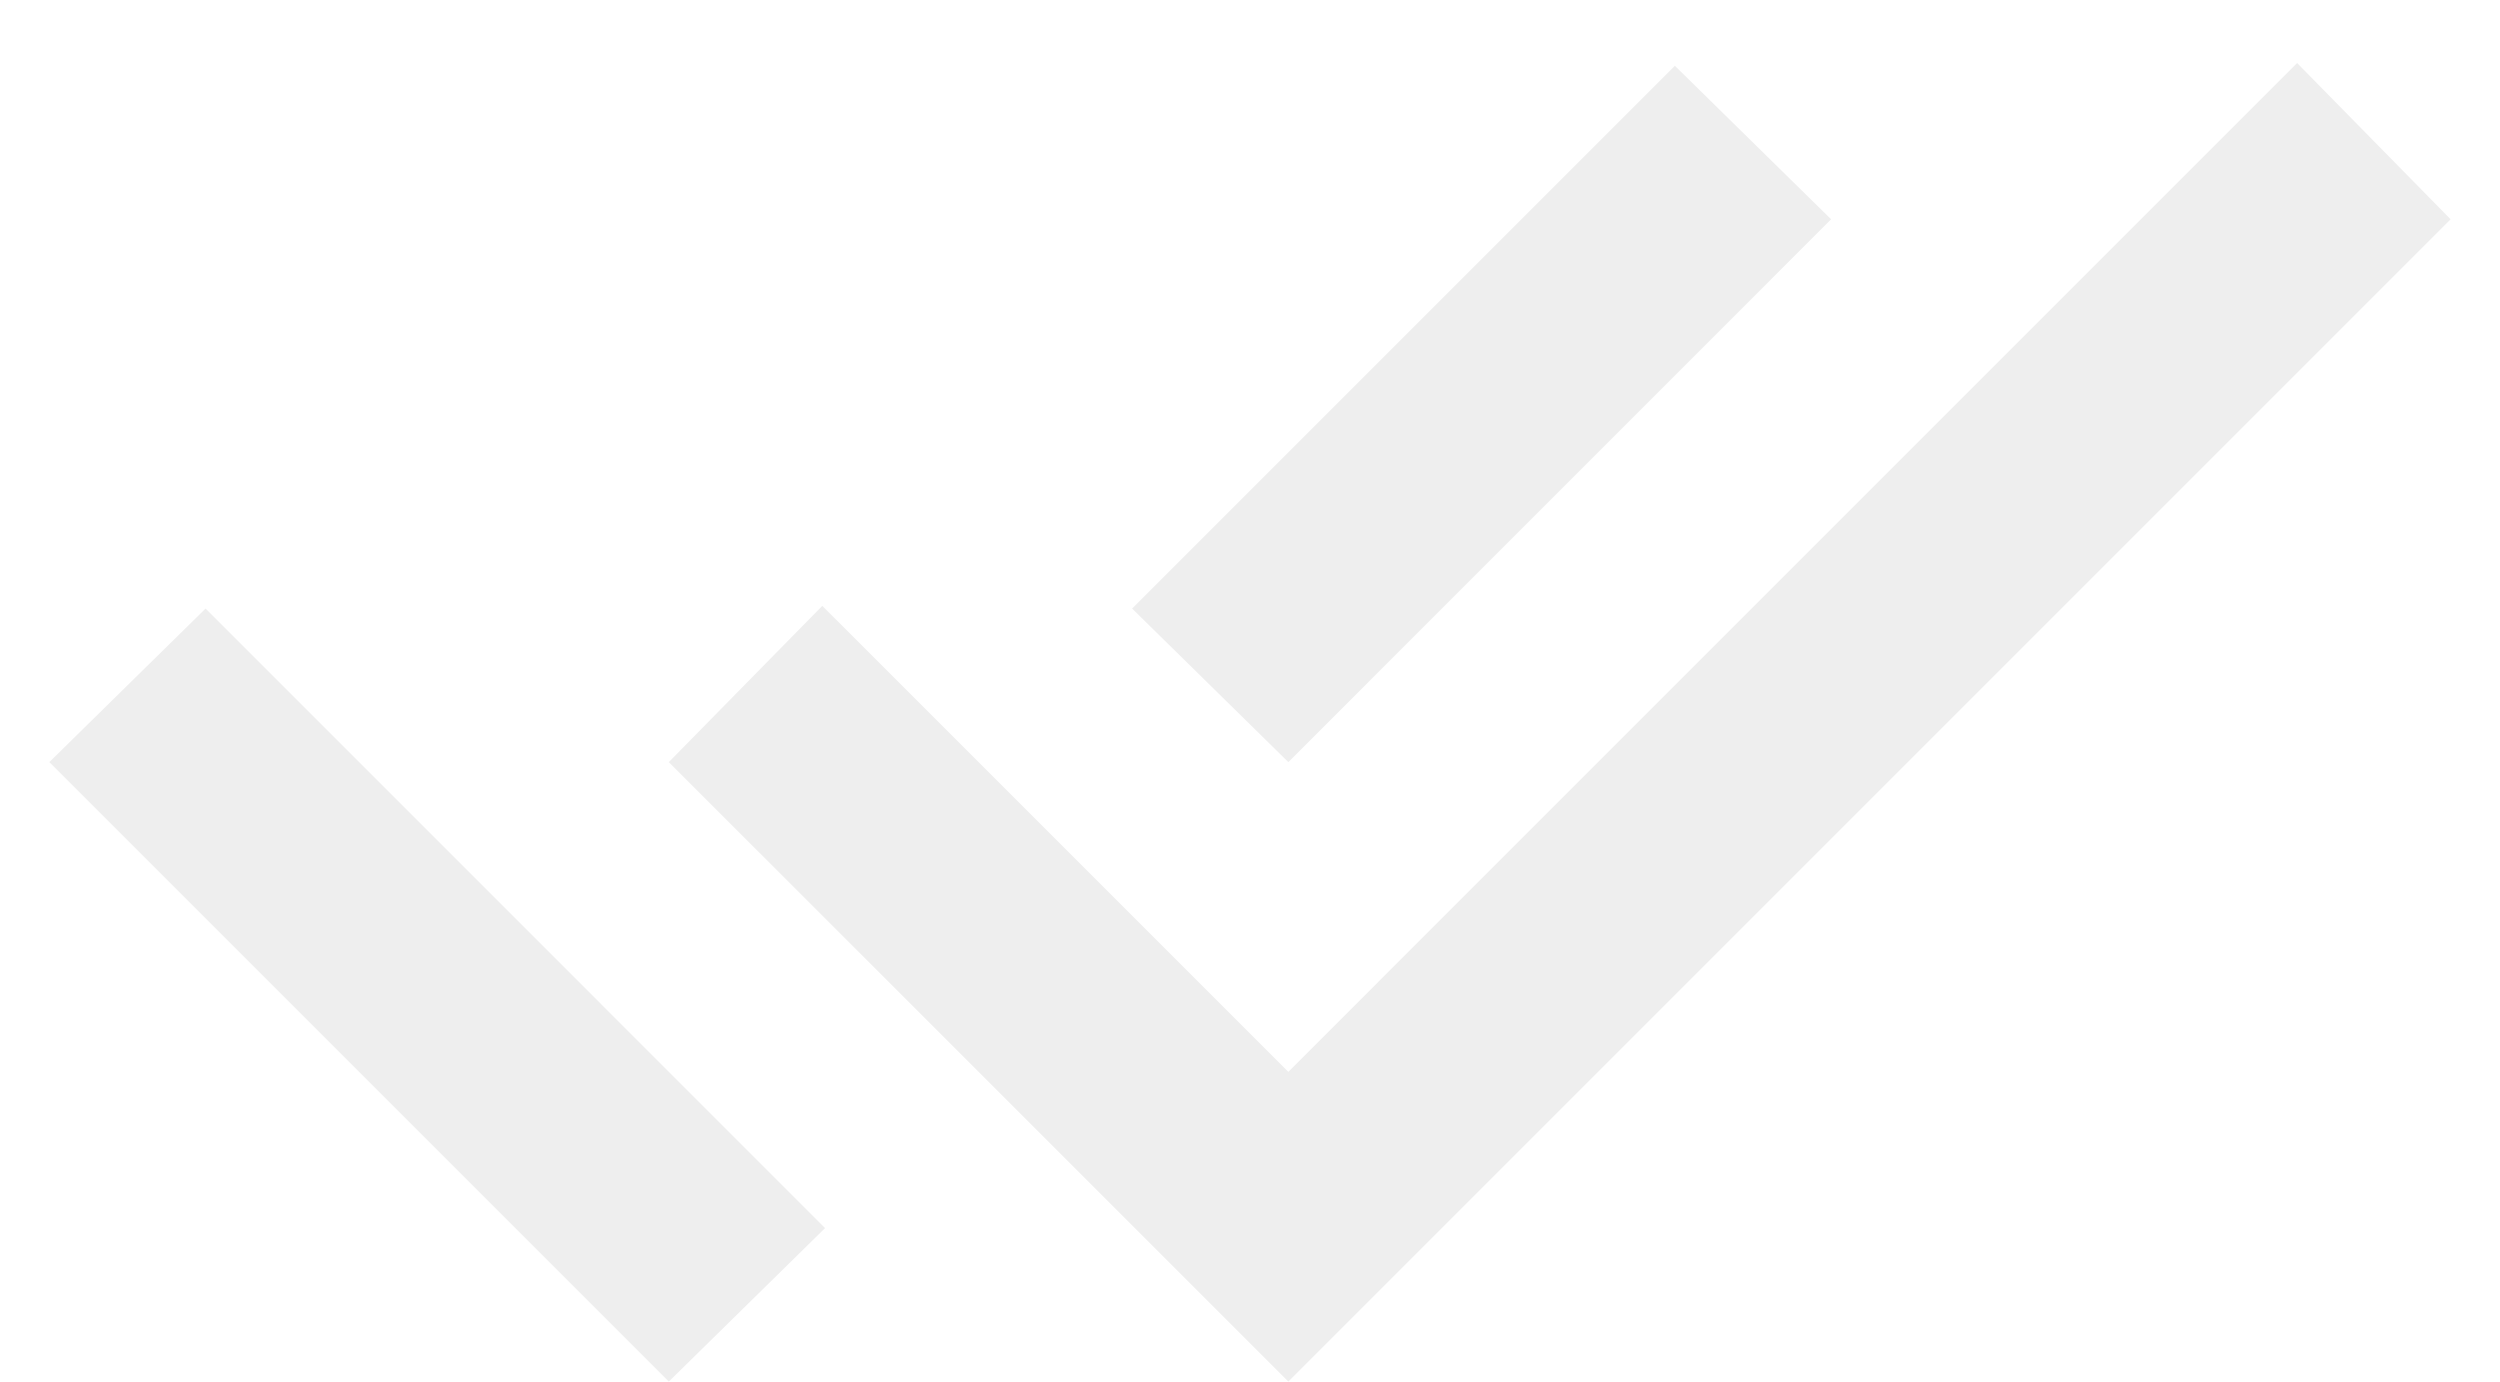
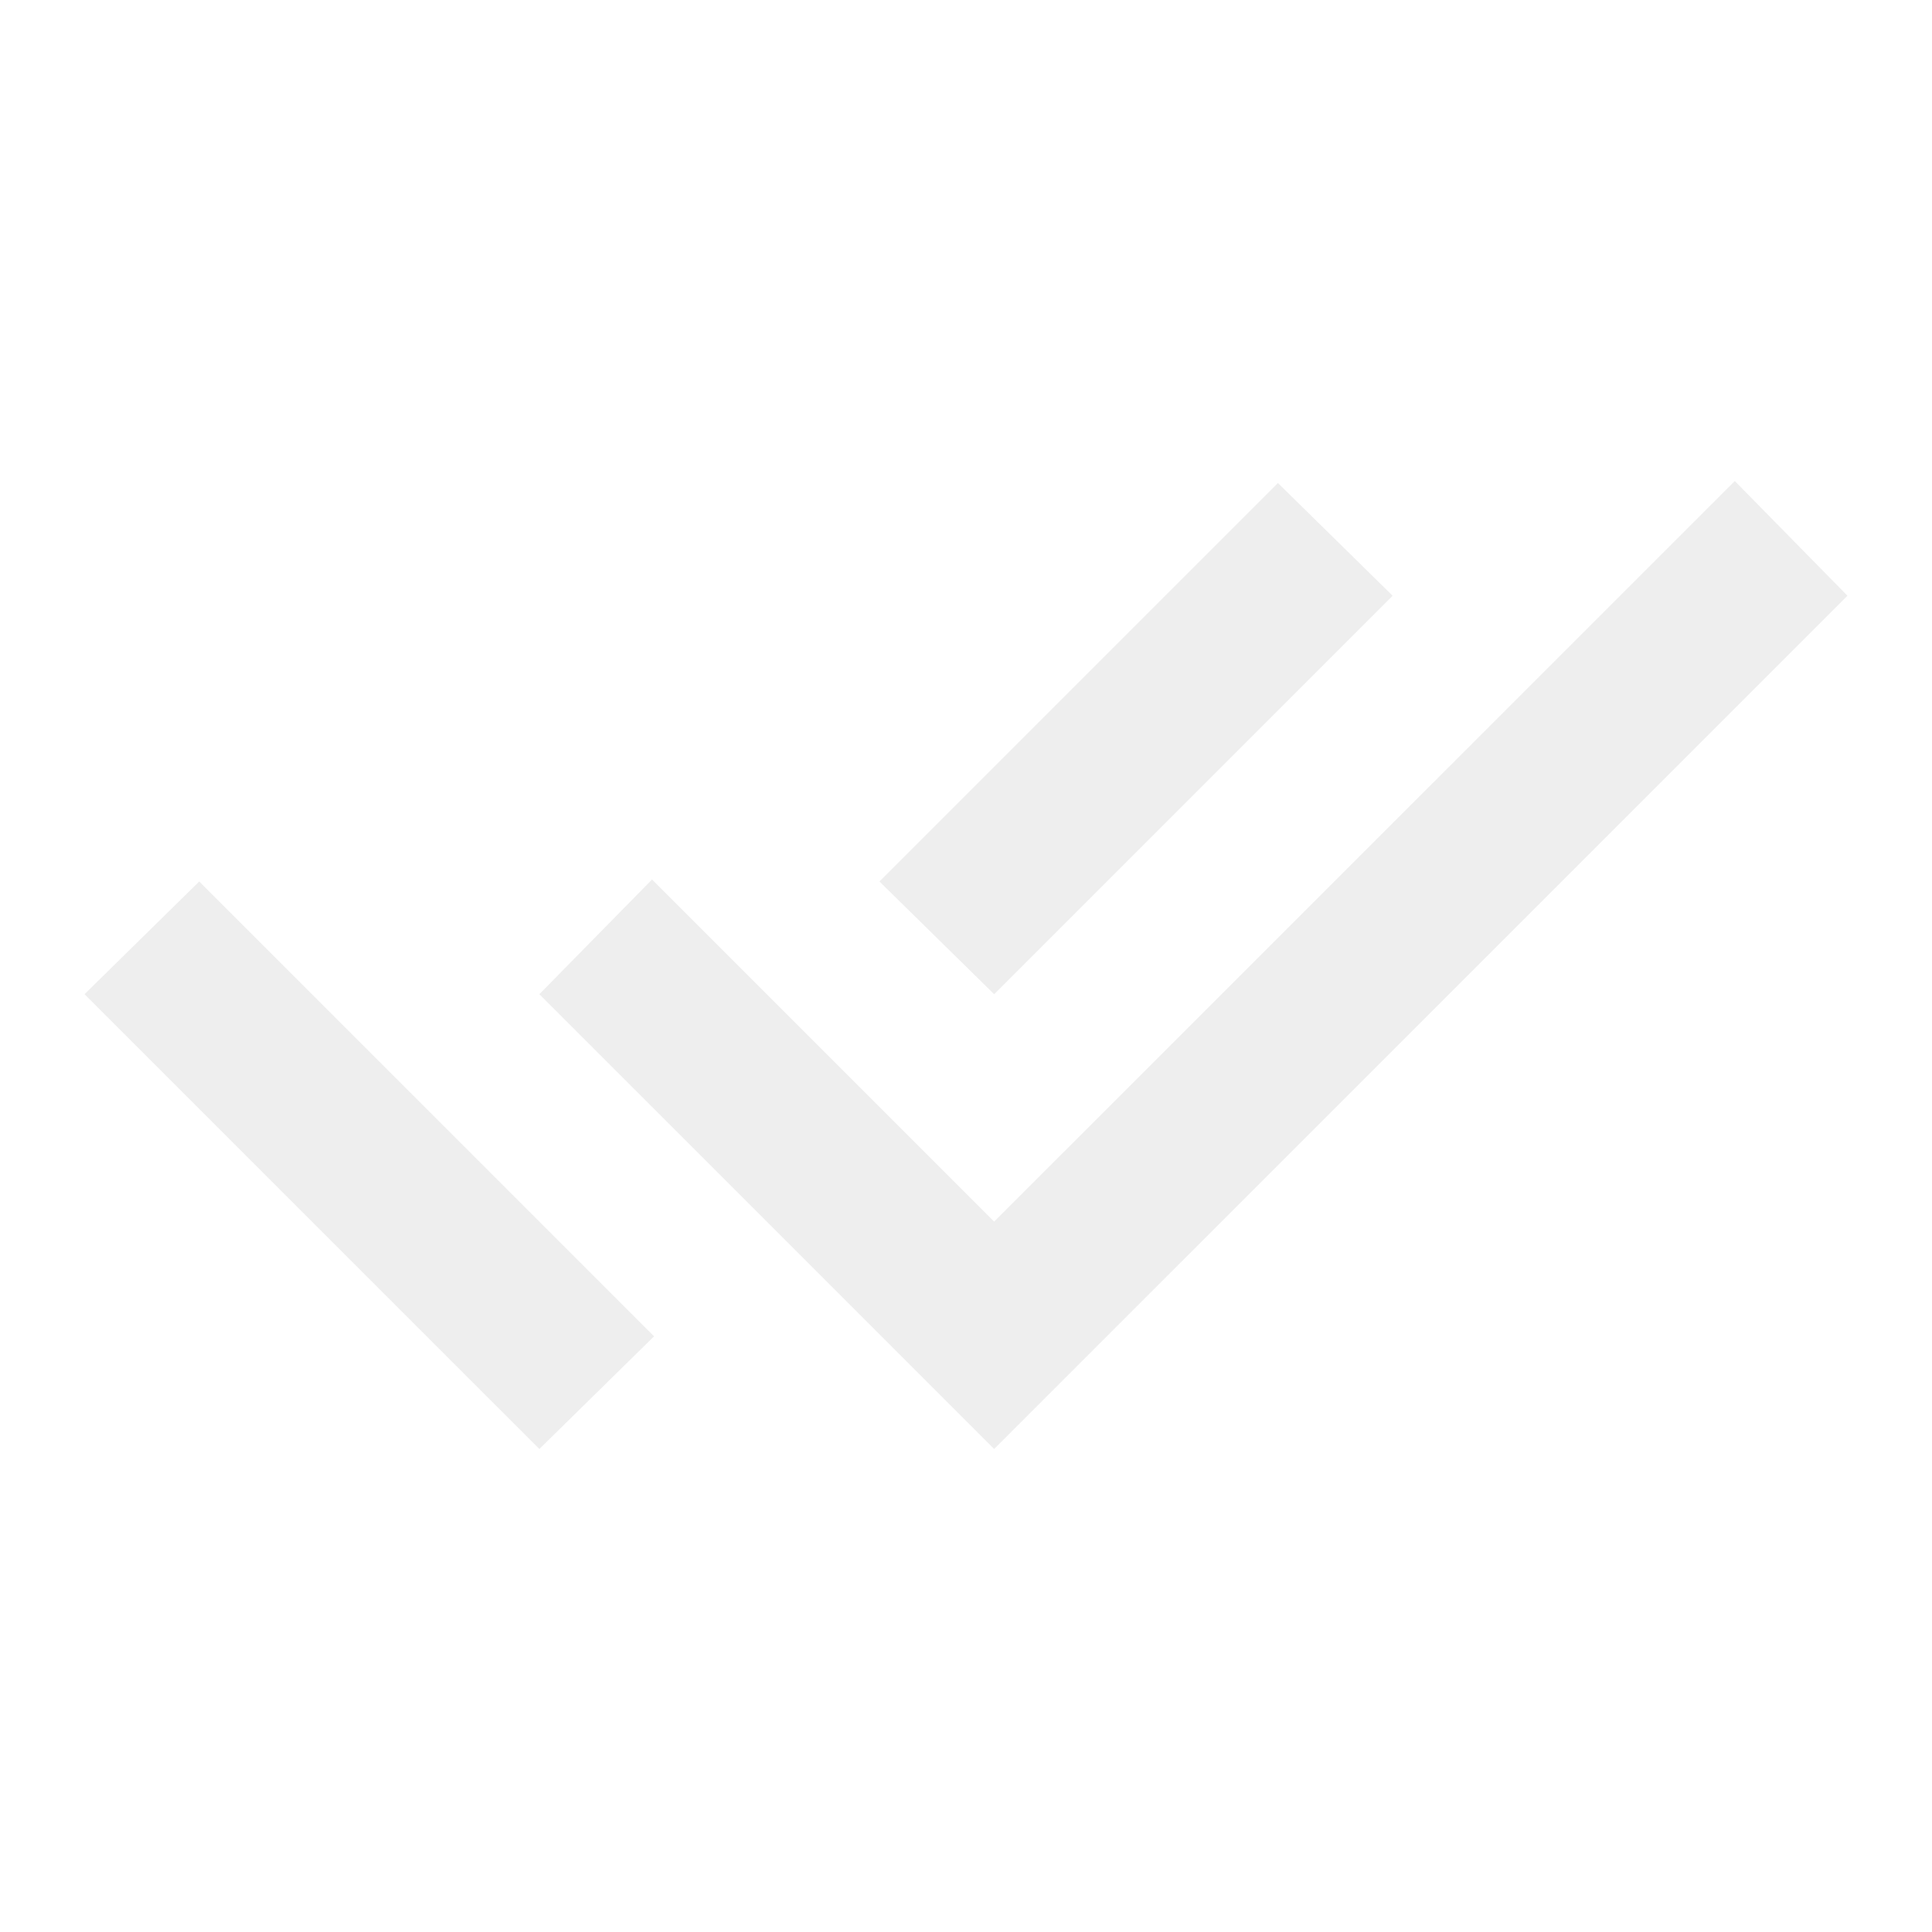
- <svg xmlns="http://www.w3.org/2000/svg" width="38" height="21" viewBox="0 0 38 21" fill="none">
-   <path d="M10.166 21L0.75 11.584L3.125 9.25L12.541 18.667L10.166 21ZM19.583 21L10.166 11.584L12.499 9.209L19.583 16.292L34.916 0.958L37.249 3.333L19.583 21ZM19.583 11.584L17.208 9.25L25.458 1L27.833 3.333L19.583 11.584Z" fill="#EEEEEE" />
+ <svg xmlns="http://www.w3.org/2000/svg" width="40" height="40" viewBox="0 0 40 40" fill="none">
+   <mask id="mask0_221_209" style="mask-type:alpha" maskUnits="userSpaceOnUse" x="0" y="0" width="40" height="40">
+     <rect width="40" height="40" fill="#D9D9D9" />
+   </mask>
+   <g mask="url(#mask0_221_209)">
+     <path d="M11.167 30L1.75 20.584L4.125 18.25L13.542 27.667L11.167 30ZM20.583 30L11.167 20.584L13.5 18.209L20.583 25.292L35.917 9.959L38.25 12.334L20.583 30ZM20.583 20.584L18.208 18.25L26.458 10L28.833 12.334L20.583 20.584Z" fill="#EEEEEE" />
+   </g>
</svg>
